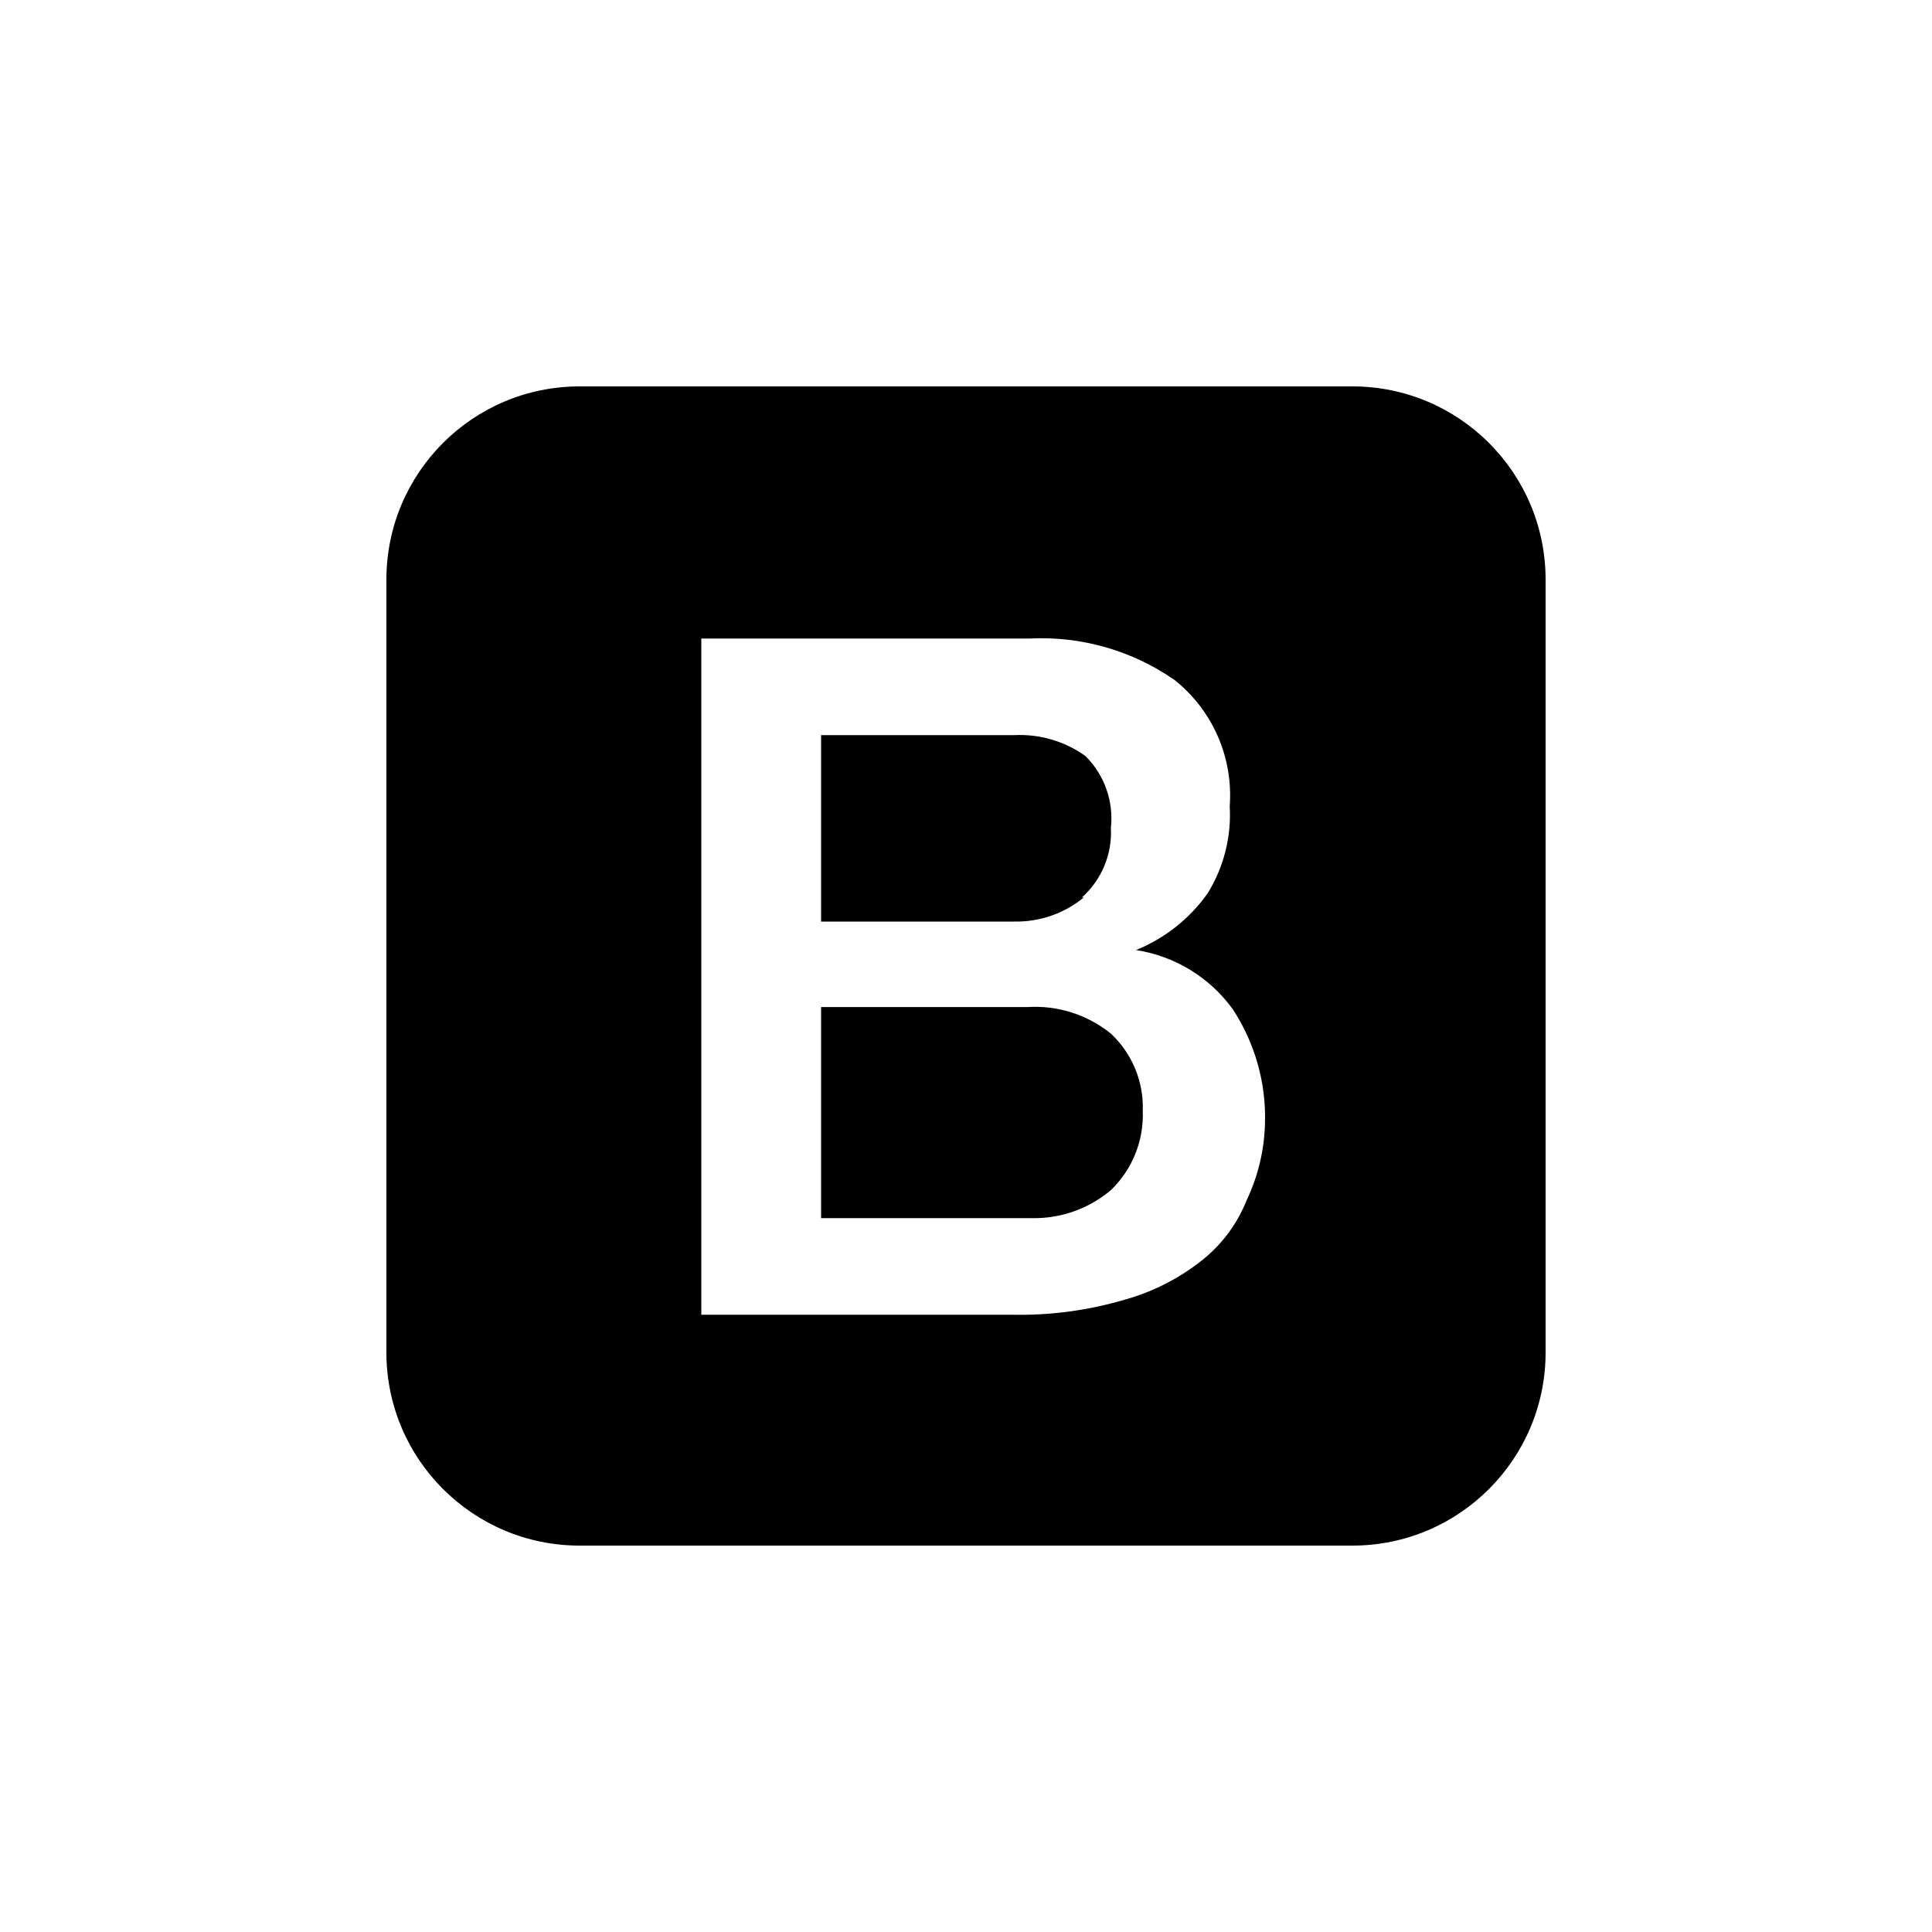
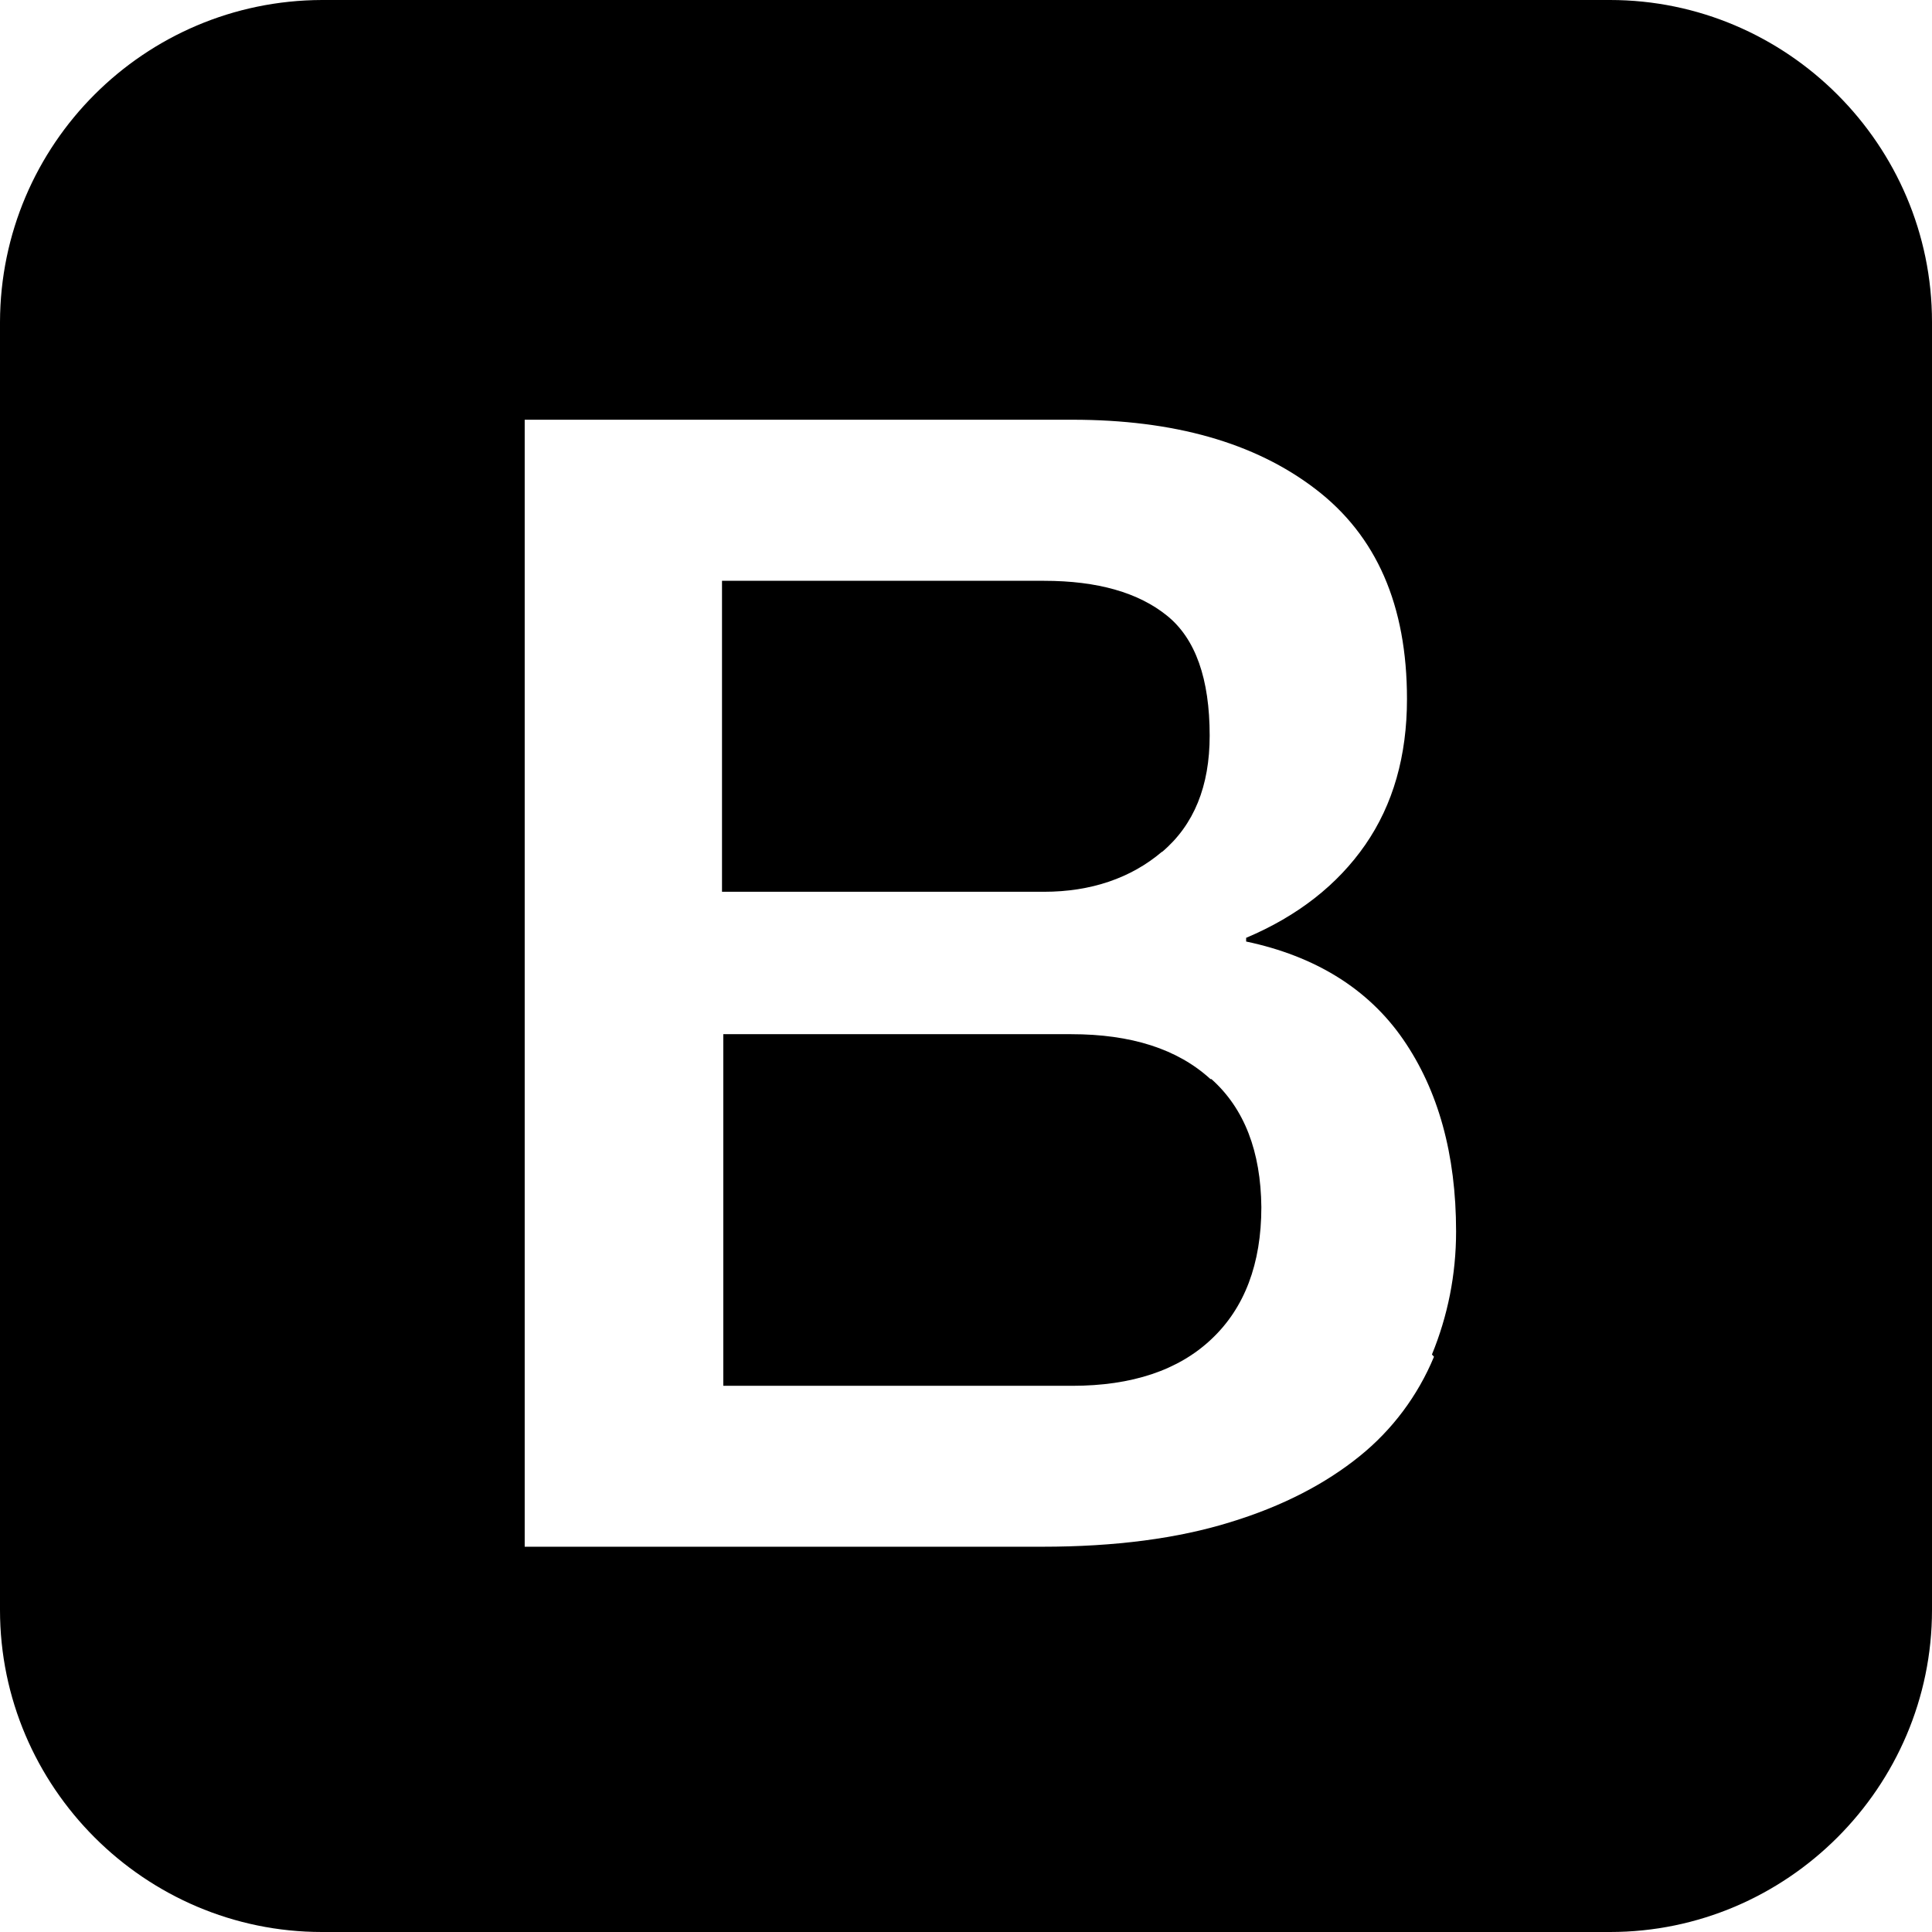
- <svg xmlns="http://www.w3.org/2000/svg" viewBox="0 0 40 40">
-   <g id="Bootstrap">
-     <path d="M23,21.4a2.5,2.5,0,0,0-1.73-.55H17v4.37h4.34A2.46,2.46,0,0,0,23,24.64,2.16,2.16,0,0,0,23.66,23,2.09,2.09,0,0,0,23,21.4Zm-.6-2.82A1.8,1.8,0,0,0,23,17.14a1.82,1.82,0,0,0-.53-1.49A2.34,2.34,0,0,0,21,15.22H17v3.86h4A2.2,2.2,0,0,0,22.44,18.58ZM28,8H12a4,4,0,0,0-4,4V28a4,4,0,0,0,4,4H28a4,4,0,0,0,4-4V12A4,4,0,0,0,28,8ZM25.81,24.85a3,3,0,0,1-.92,1.24,4.52,4.52,0,0,1-1.61.82,7.65,7.65,0,0,1-2.33.31H14.52v-14h6.8a4.83,4.83,0,0,1,3,.86,3.05,3.05,0,0,1,1.14,2.61A3.09,3.09,0,0,1,25,18.5a3.37,3.37,0,0,1-1.48,1.17v0a3.05,3.05,0,0,1,2,1.22,4.08,4.08,0,0,1,.67,2.38A3.92,3.92,0,0,1,25.81,24.85Z" />
-   </g>
+ <svg xmlns="http://www.w3.org/2000/svg" role="img" viewBox="0 0 24 24">
+   <path d="M20 0H4C1.793.006.006 1.793 0 4v16c0 2.2 1.8 4 4 4h16c2.2 0 4-1.8 4-4V4c0-2.2-1.8-4-4-4zm-2.187 16.855c-.2.482-.517.907-.923 1.234-.42.34-.952.62-1.607.82-.654.203-1.432.305-2.333.305H6.518v-14h6.802c1.258 0 2.266.283 3.02.86.76.58 1.138 1.444 1.138 2.61 0 .705-.172 1.31-.518 1.81-.344.497-.84.886-1.48 1.156v.046c.854.18 1.515.585 1.95 1.215s.658 1.426.658 2.387c0 .538-.104 1.05-.3 1.528l.025.027zm-2.776-3.45c-.41-.375-.986-.558-1.73-.558H8.985v4.368h4.334c.74 0 1.32-.192 1.73-.58.41-.385.62-.934.62-1.64-.007-.69-.21-1.224-.62-1.59h-.017zm-.6-2.823c.396-.336.59-.817.59-1.444 0-.704-.175-1.204-.53-1.49-.352-.285-.86-.433-1.528-.433h-4v3.863h4c.583 0 1.08-.17 1.464-.496z" />
</svg>
